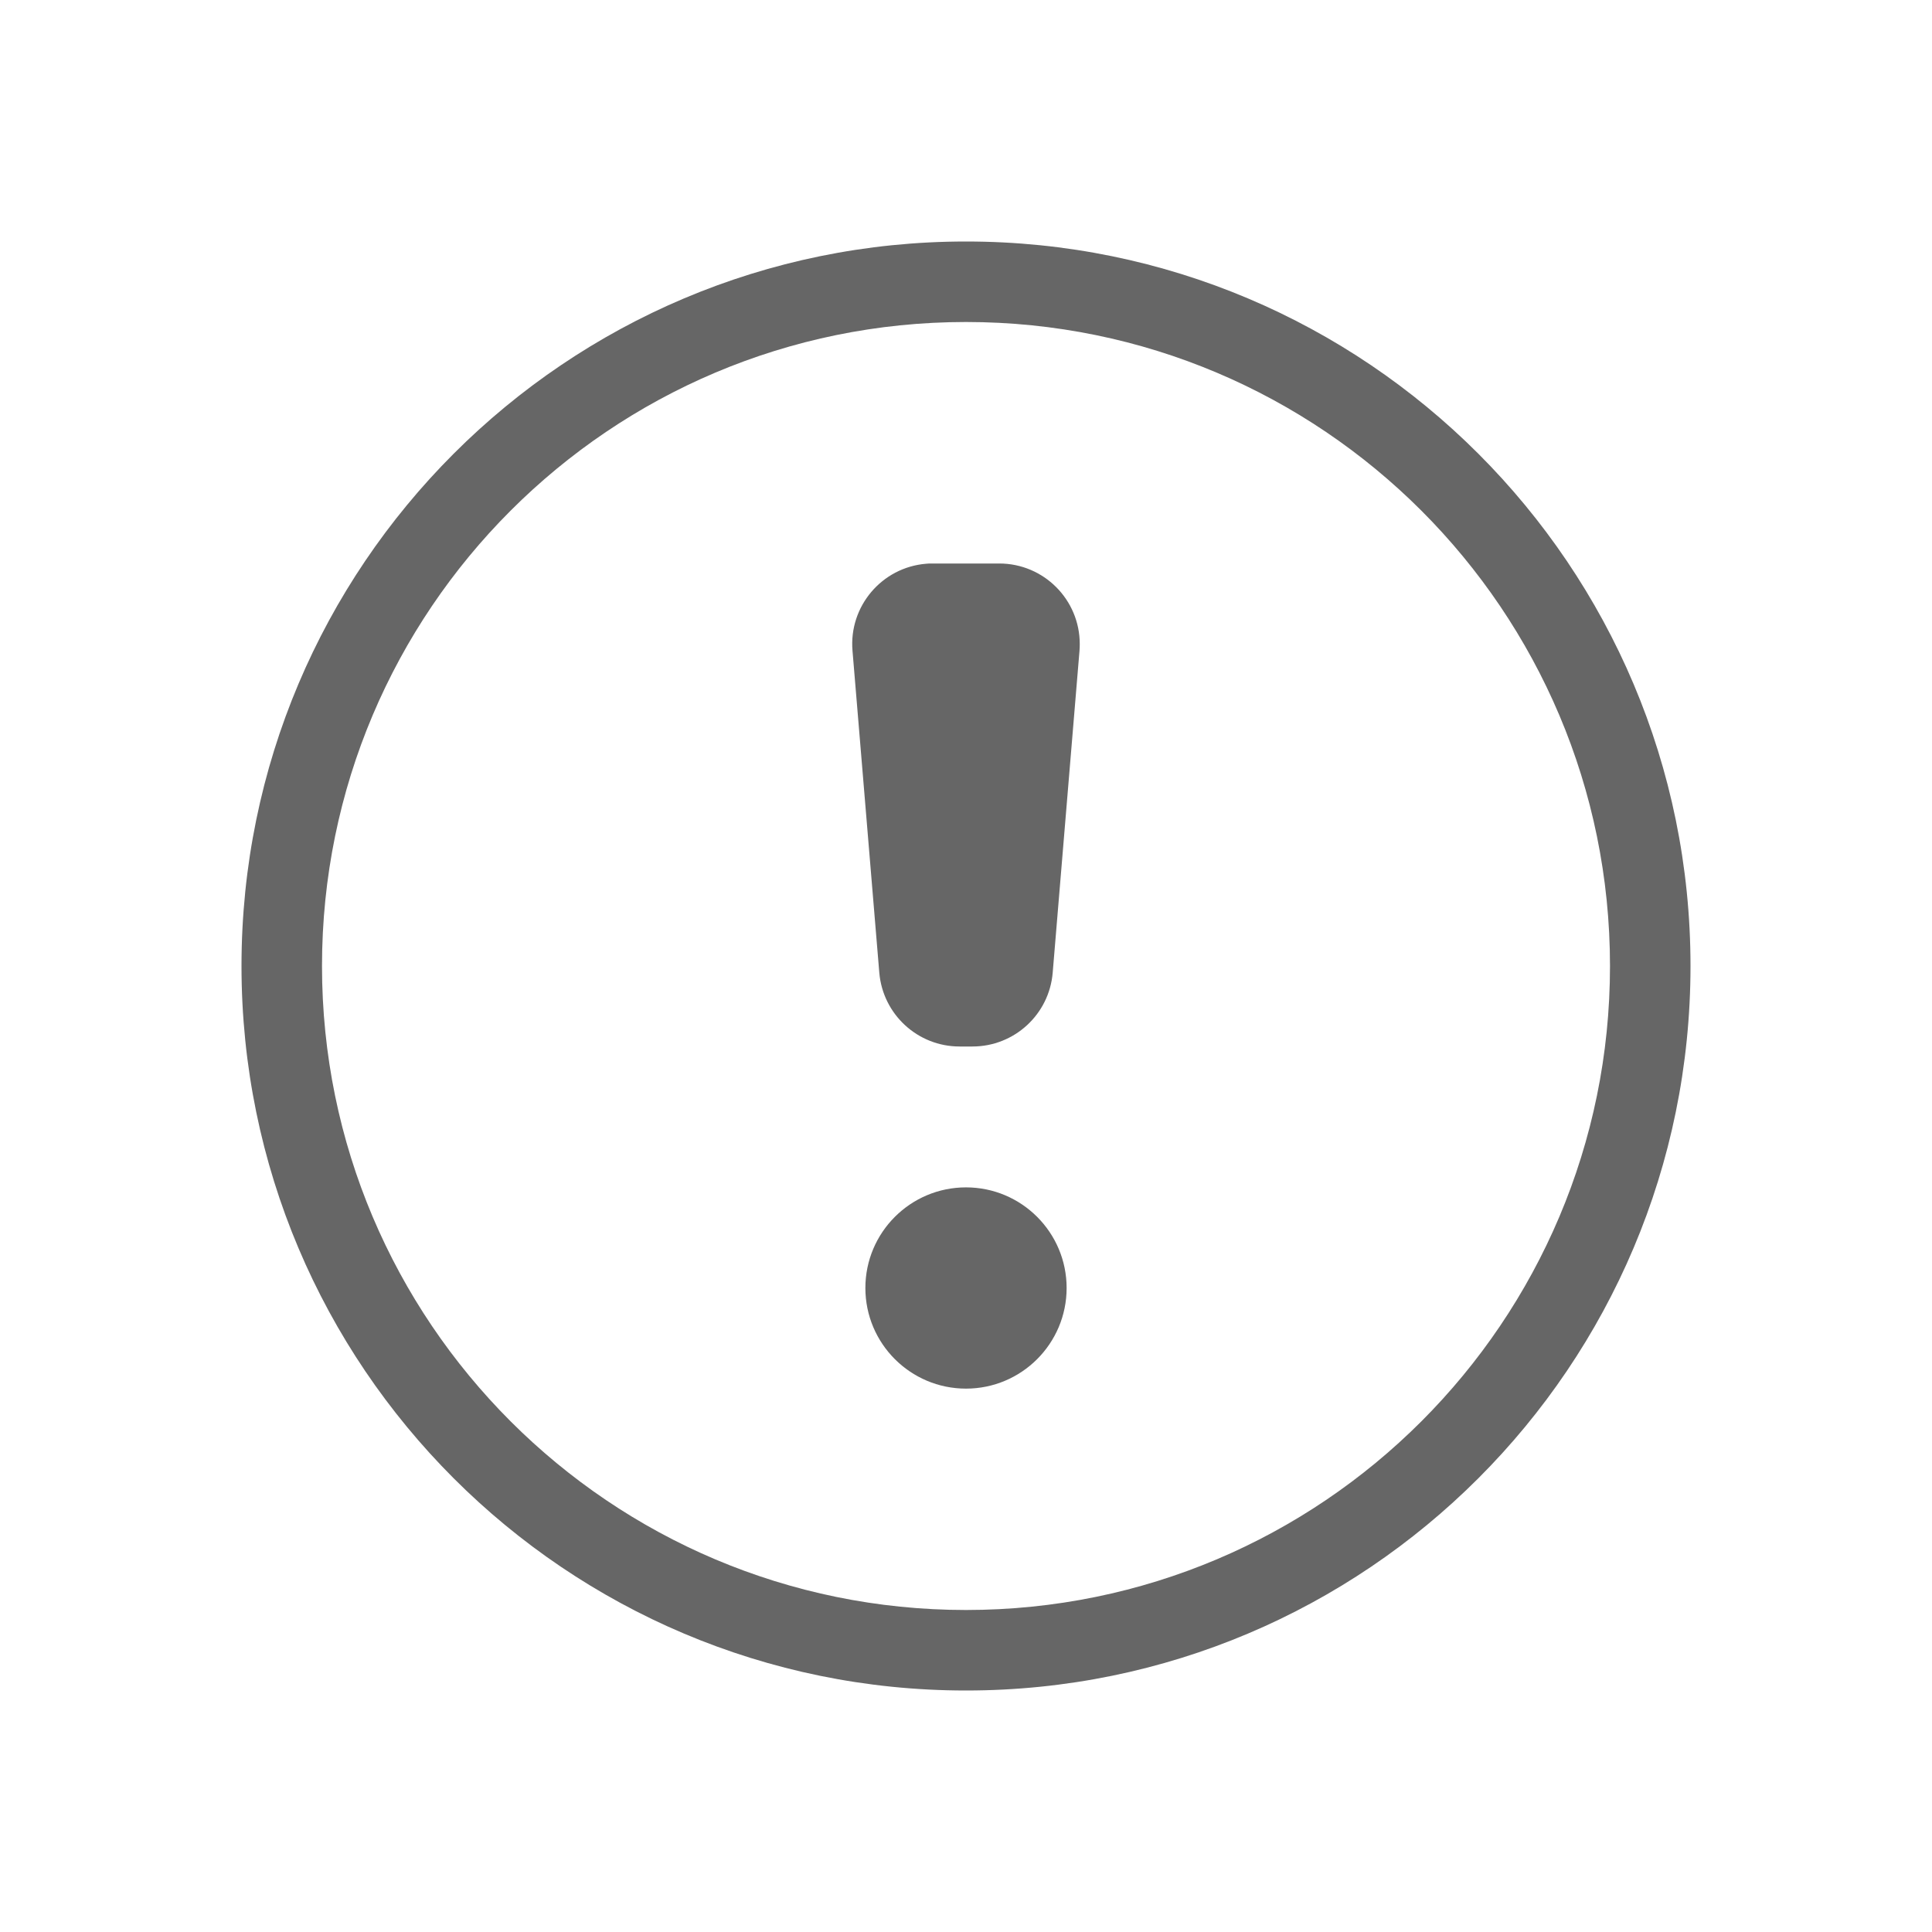
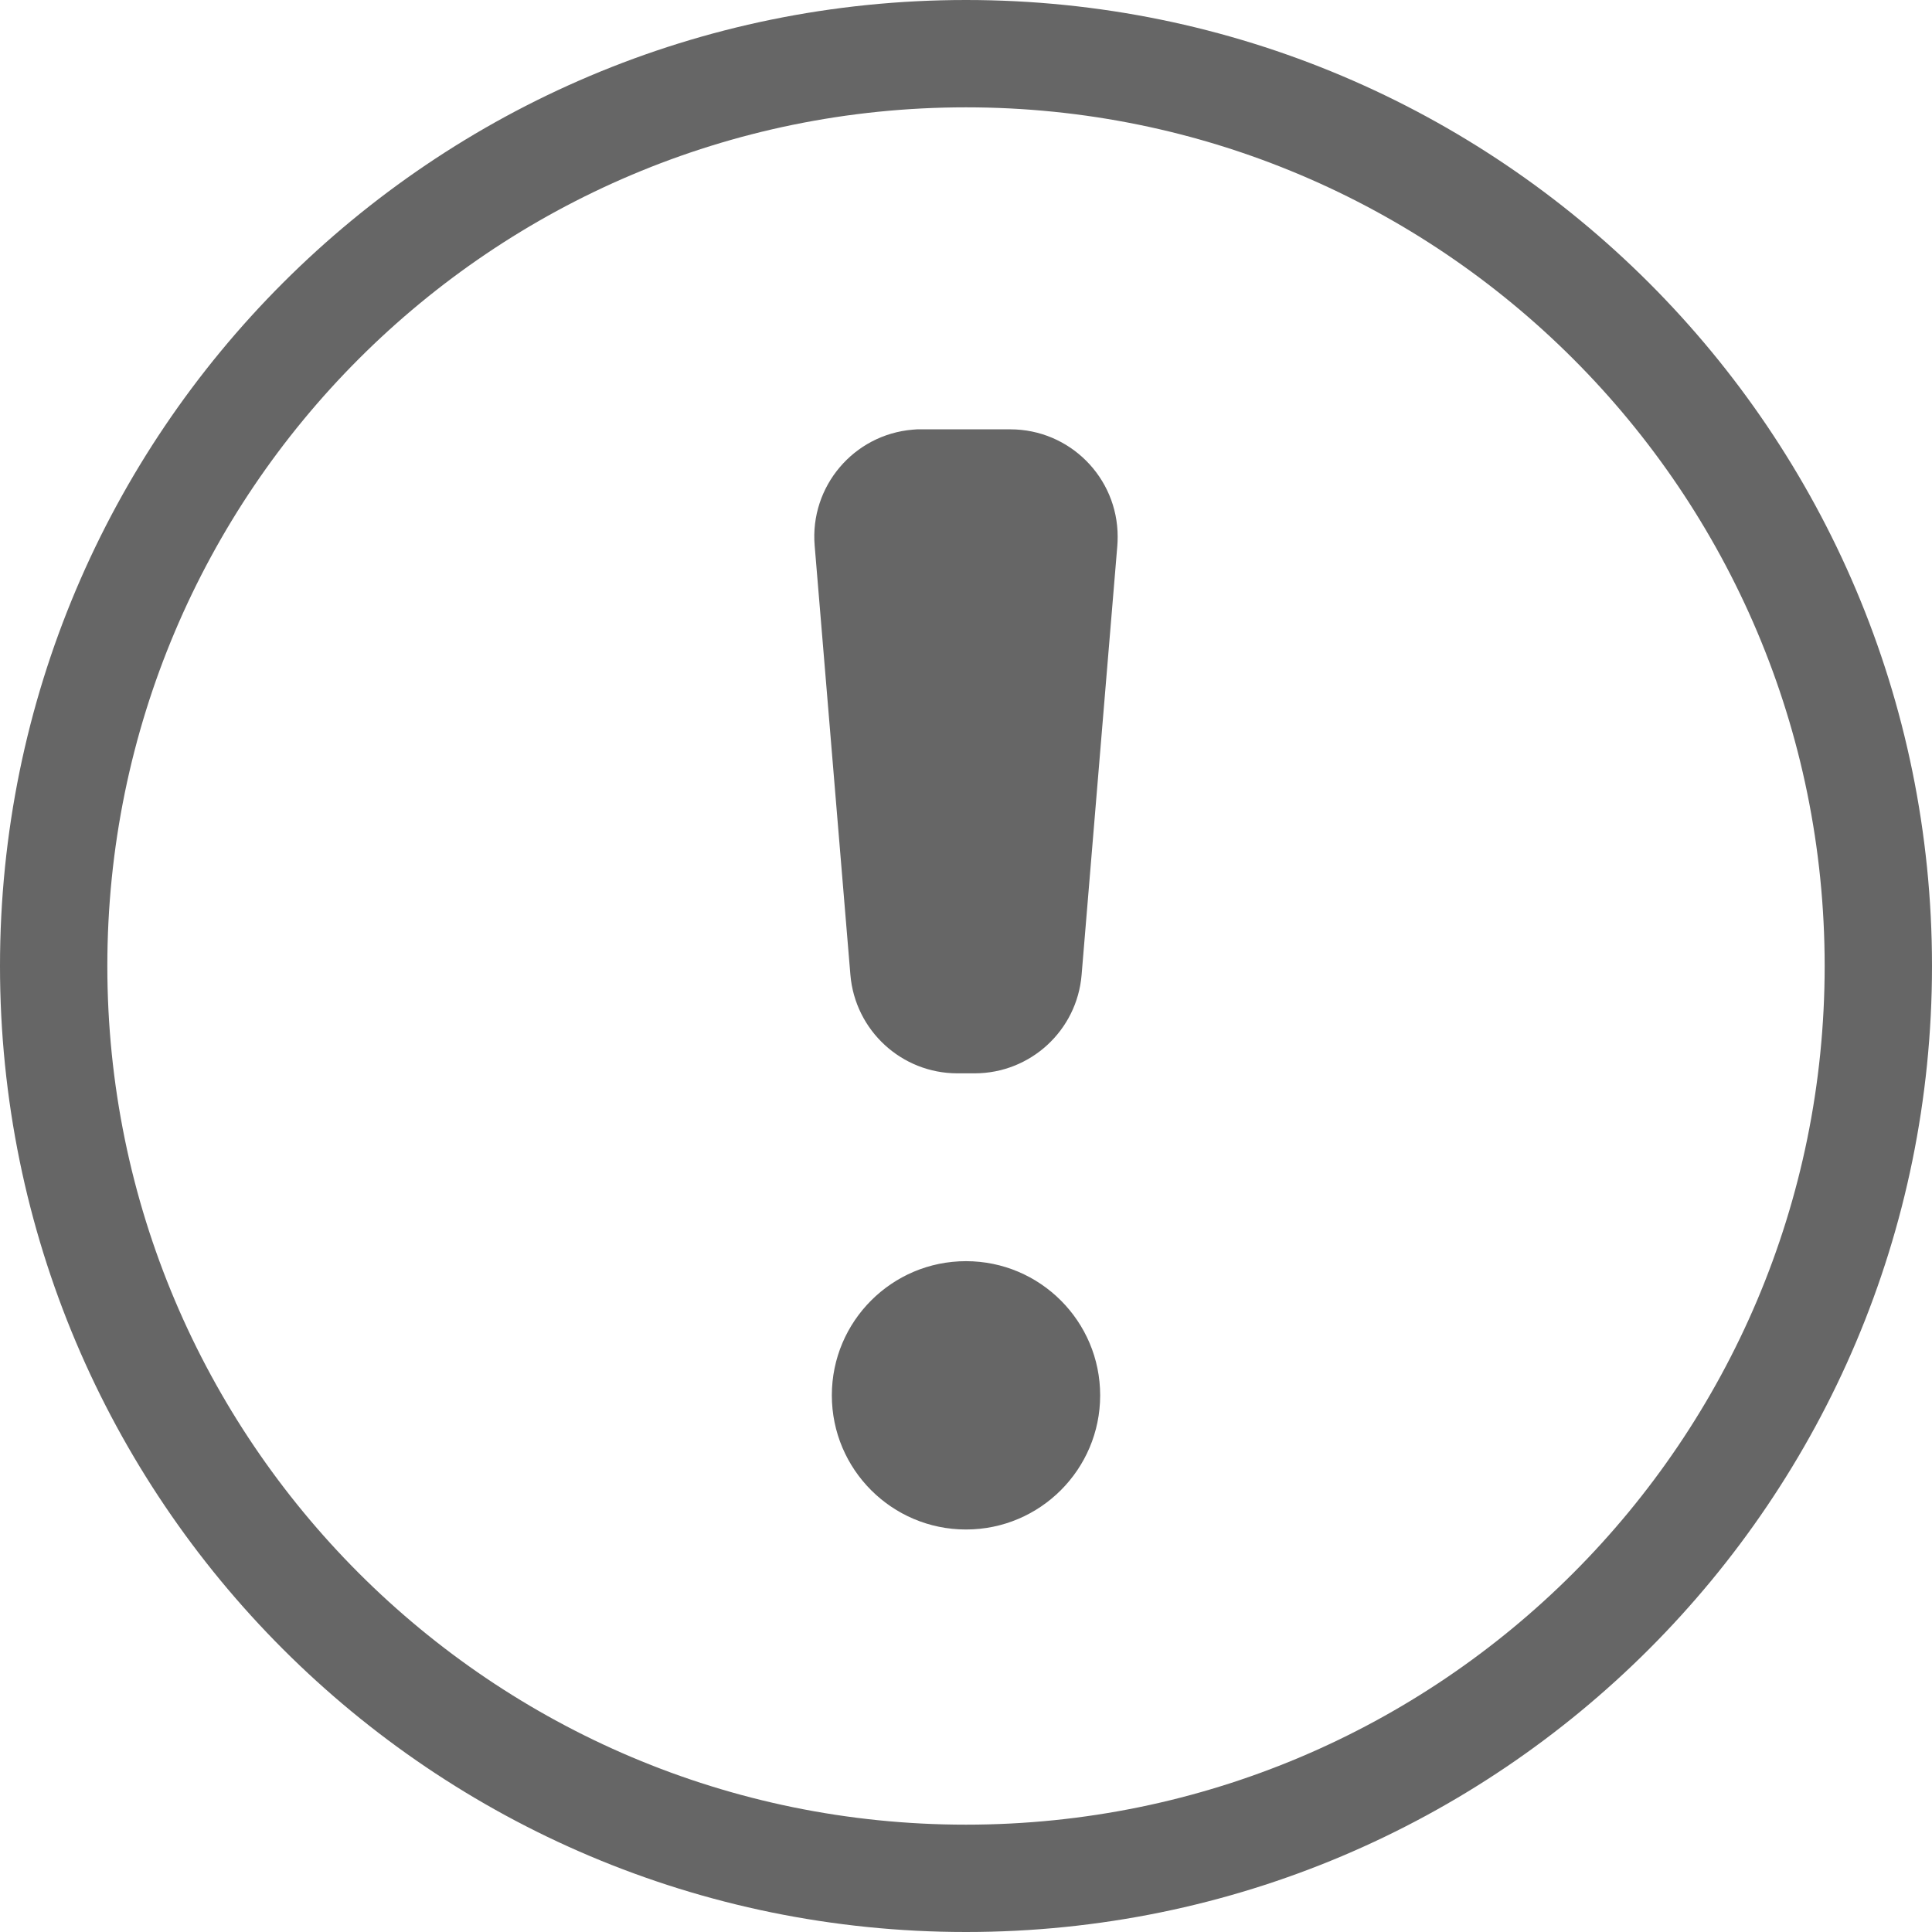
- <svg xmlns="http://www.w3.org/2000/svg" height="24" viewBox="0 0 24 24" width="24">
-   <path d="m12 14.75c.69 0 1.25.56 1.25 1.25s-.56 1.25-1.25 1.25-1.25-.56-1.25-1.25.56-1.25 1.25-1.25zm.413-7.75c.552 0 1 .448 1 1 0 .028-.001.055-.003.083l-.333 4c-.043.518-.476.917-.997.917h-.16c-.52 0-.953-.399-.997-.917l-.333-4c-.046-.55.363-1.034.914-1.08l.041-.003zm-.413 14c-4.971 0-9-4.029-9-9 0-4.971 4.029-9 9-9 4.971 0 9 4.029 9 9 0 4.971-4.029 9-9 9zm0-1c4.418 0 8-3.582 8-8s-3.582-8-8-8-8 3.582-8 8 3.582 8 8 8z" fill="#666" fill-rule="evenodd" />
+ <svg xmlns="http://www.w3.org/2000/svg" height="18" viewBox="0 0 18 18" width="18">
+   <path d="m9 11.75c.69 0 1.25.56 1.25 1.25s-.56 1.25-1.25 1.25-1.25-.56-1.25-1.25.56-1.25 1.25-1.25zm.413-7.75c.552 0 1.0.448 1 1 0 .028-.001.055-.003.083l-.333 4c-.043.518-.476.917-.997.917h-.16c-.52 0-.953-.399-.997-.917l-.333-4c-.046-.55.363-1.034.914-1.08l.041-.003zm-.413 14c-4.971 0-9-4.029-9-9 0-4.971 4.029-9 9-9 4.971 0 9 4.029 9 9 0 4.971-4.029 9-9 9zm0-1c4.418 0 8-3.582 8-8s-3.582-8-8-8-8 3.582-8 8 3.582 8 8 8z" fill="#666" fill-rule="evenodd" />
</svg>
